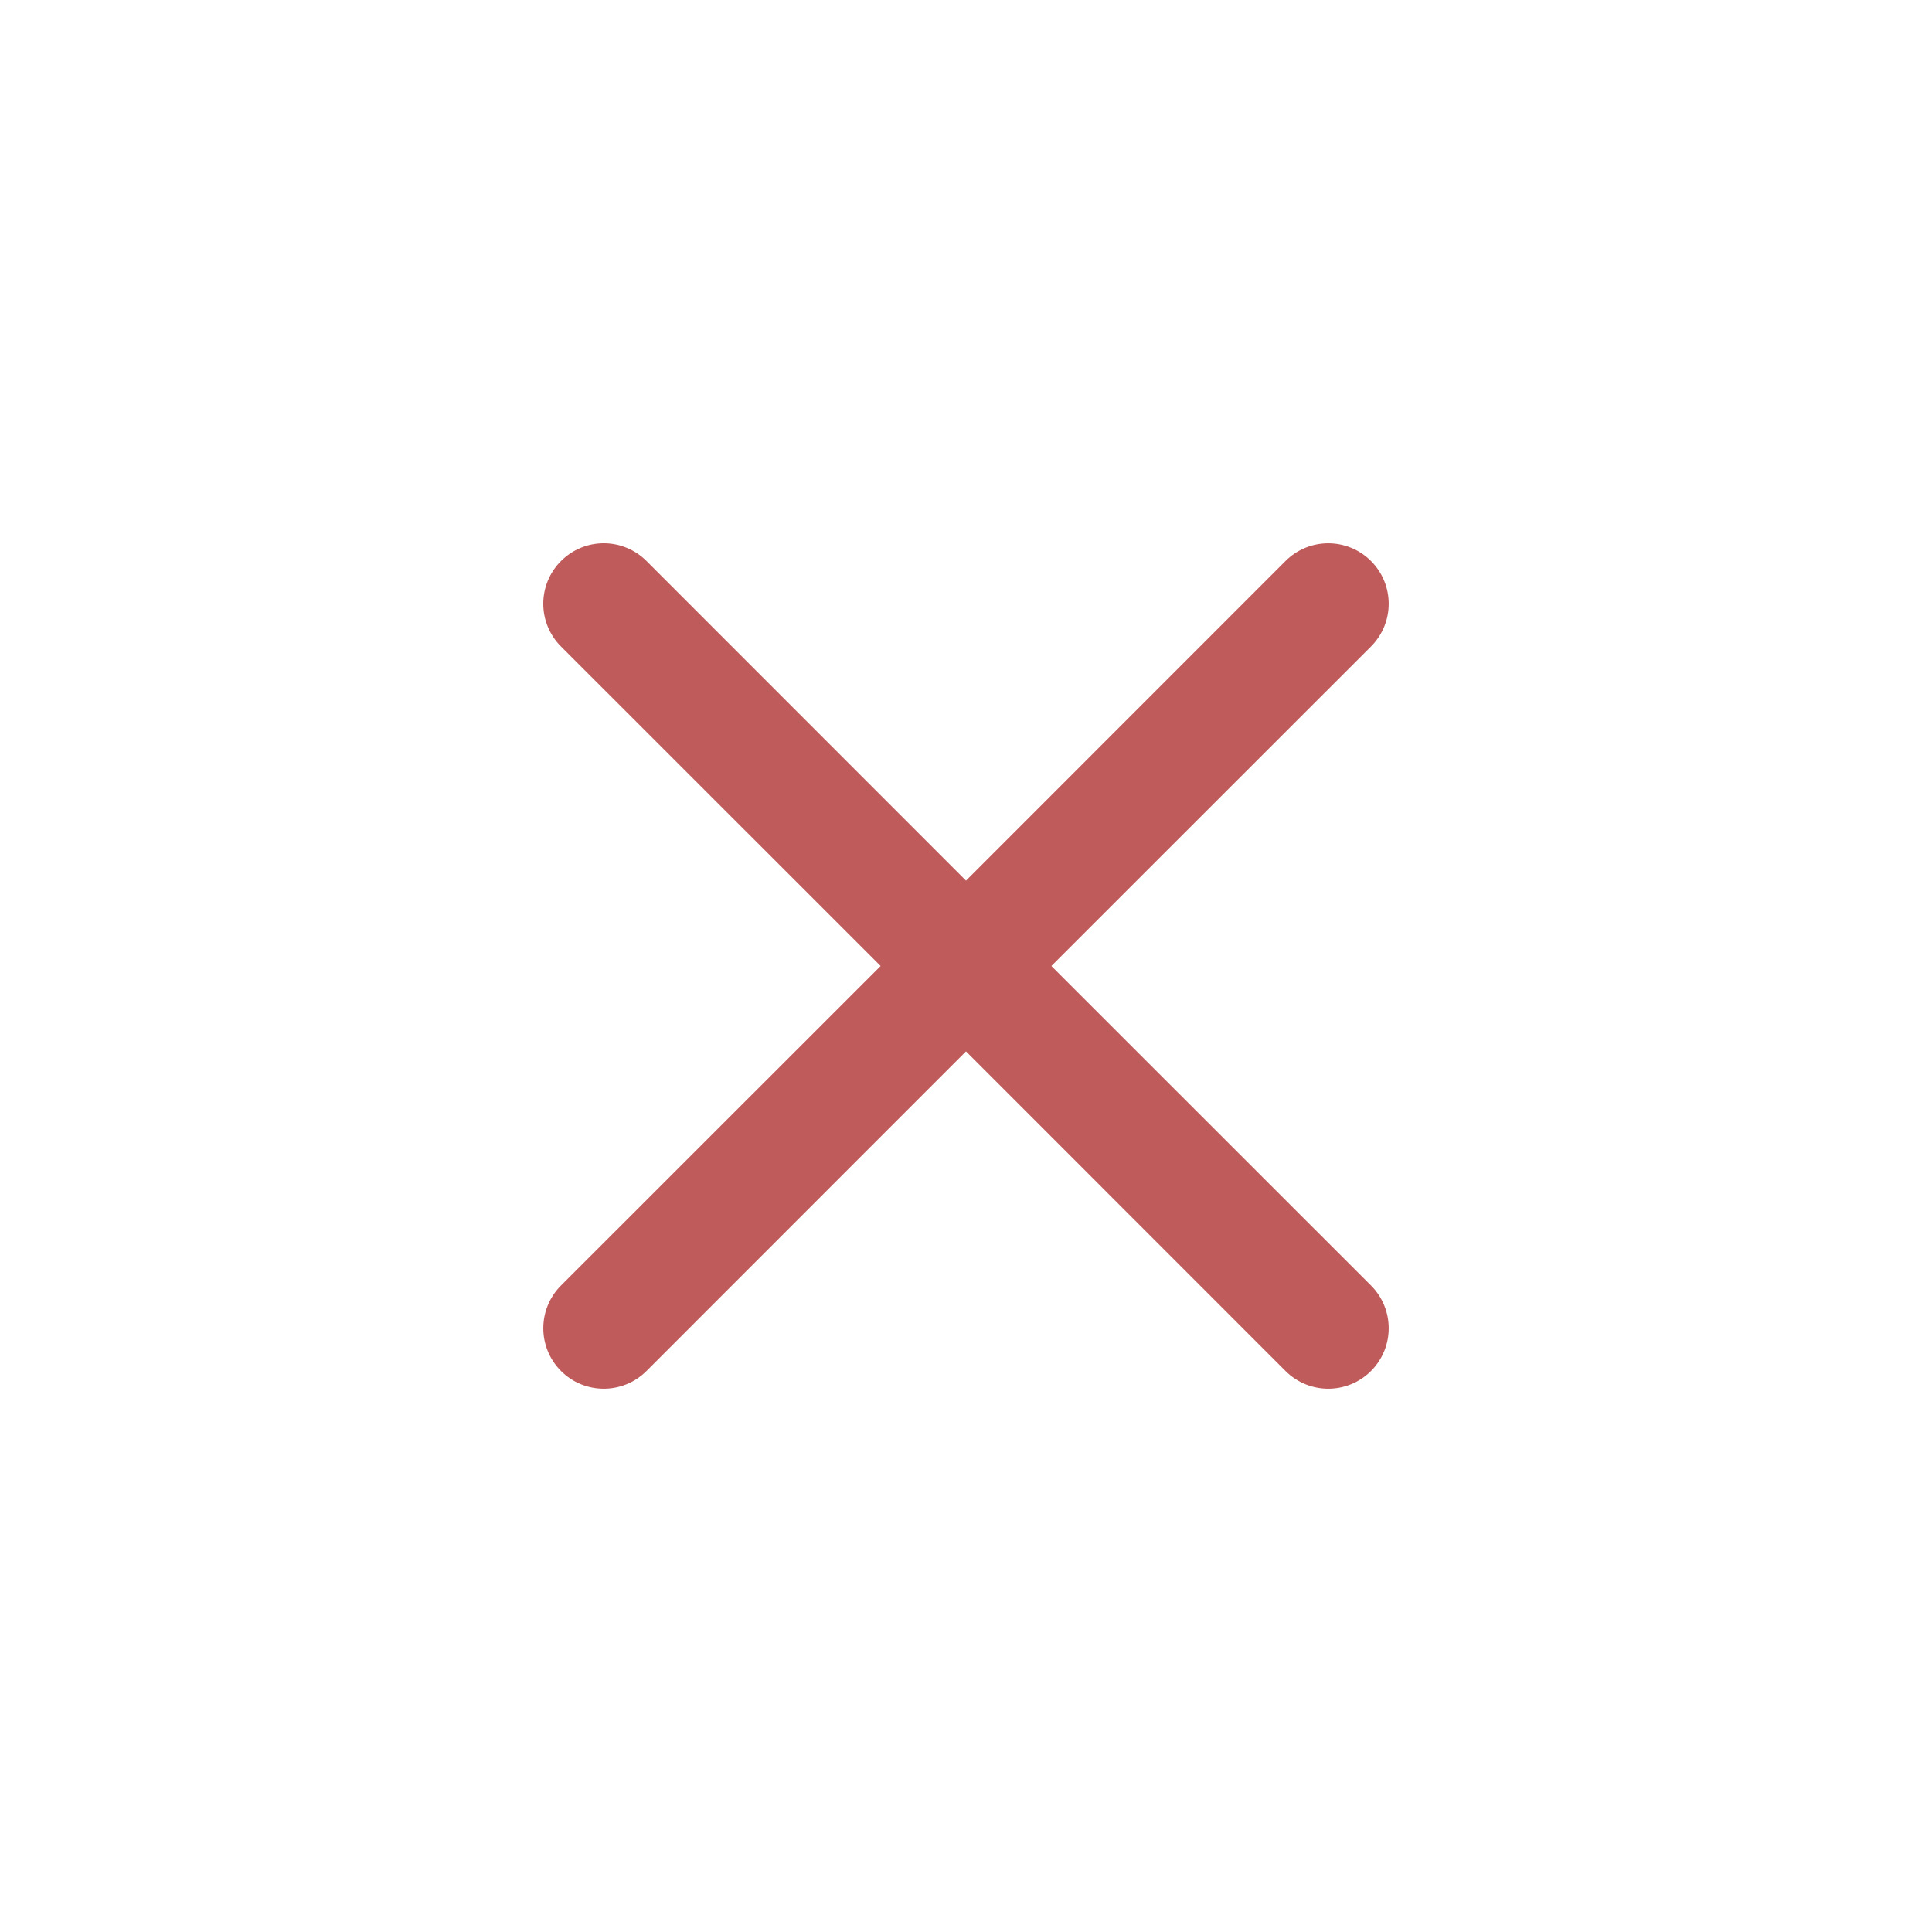
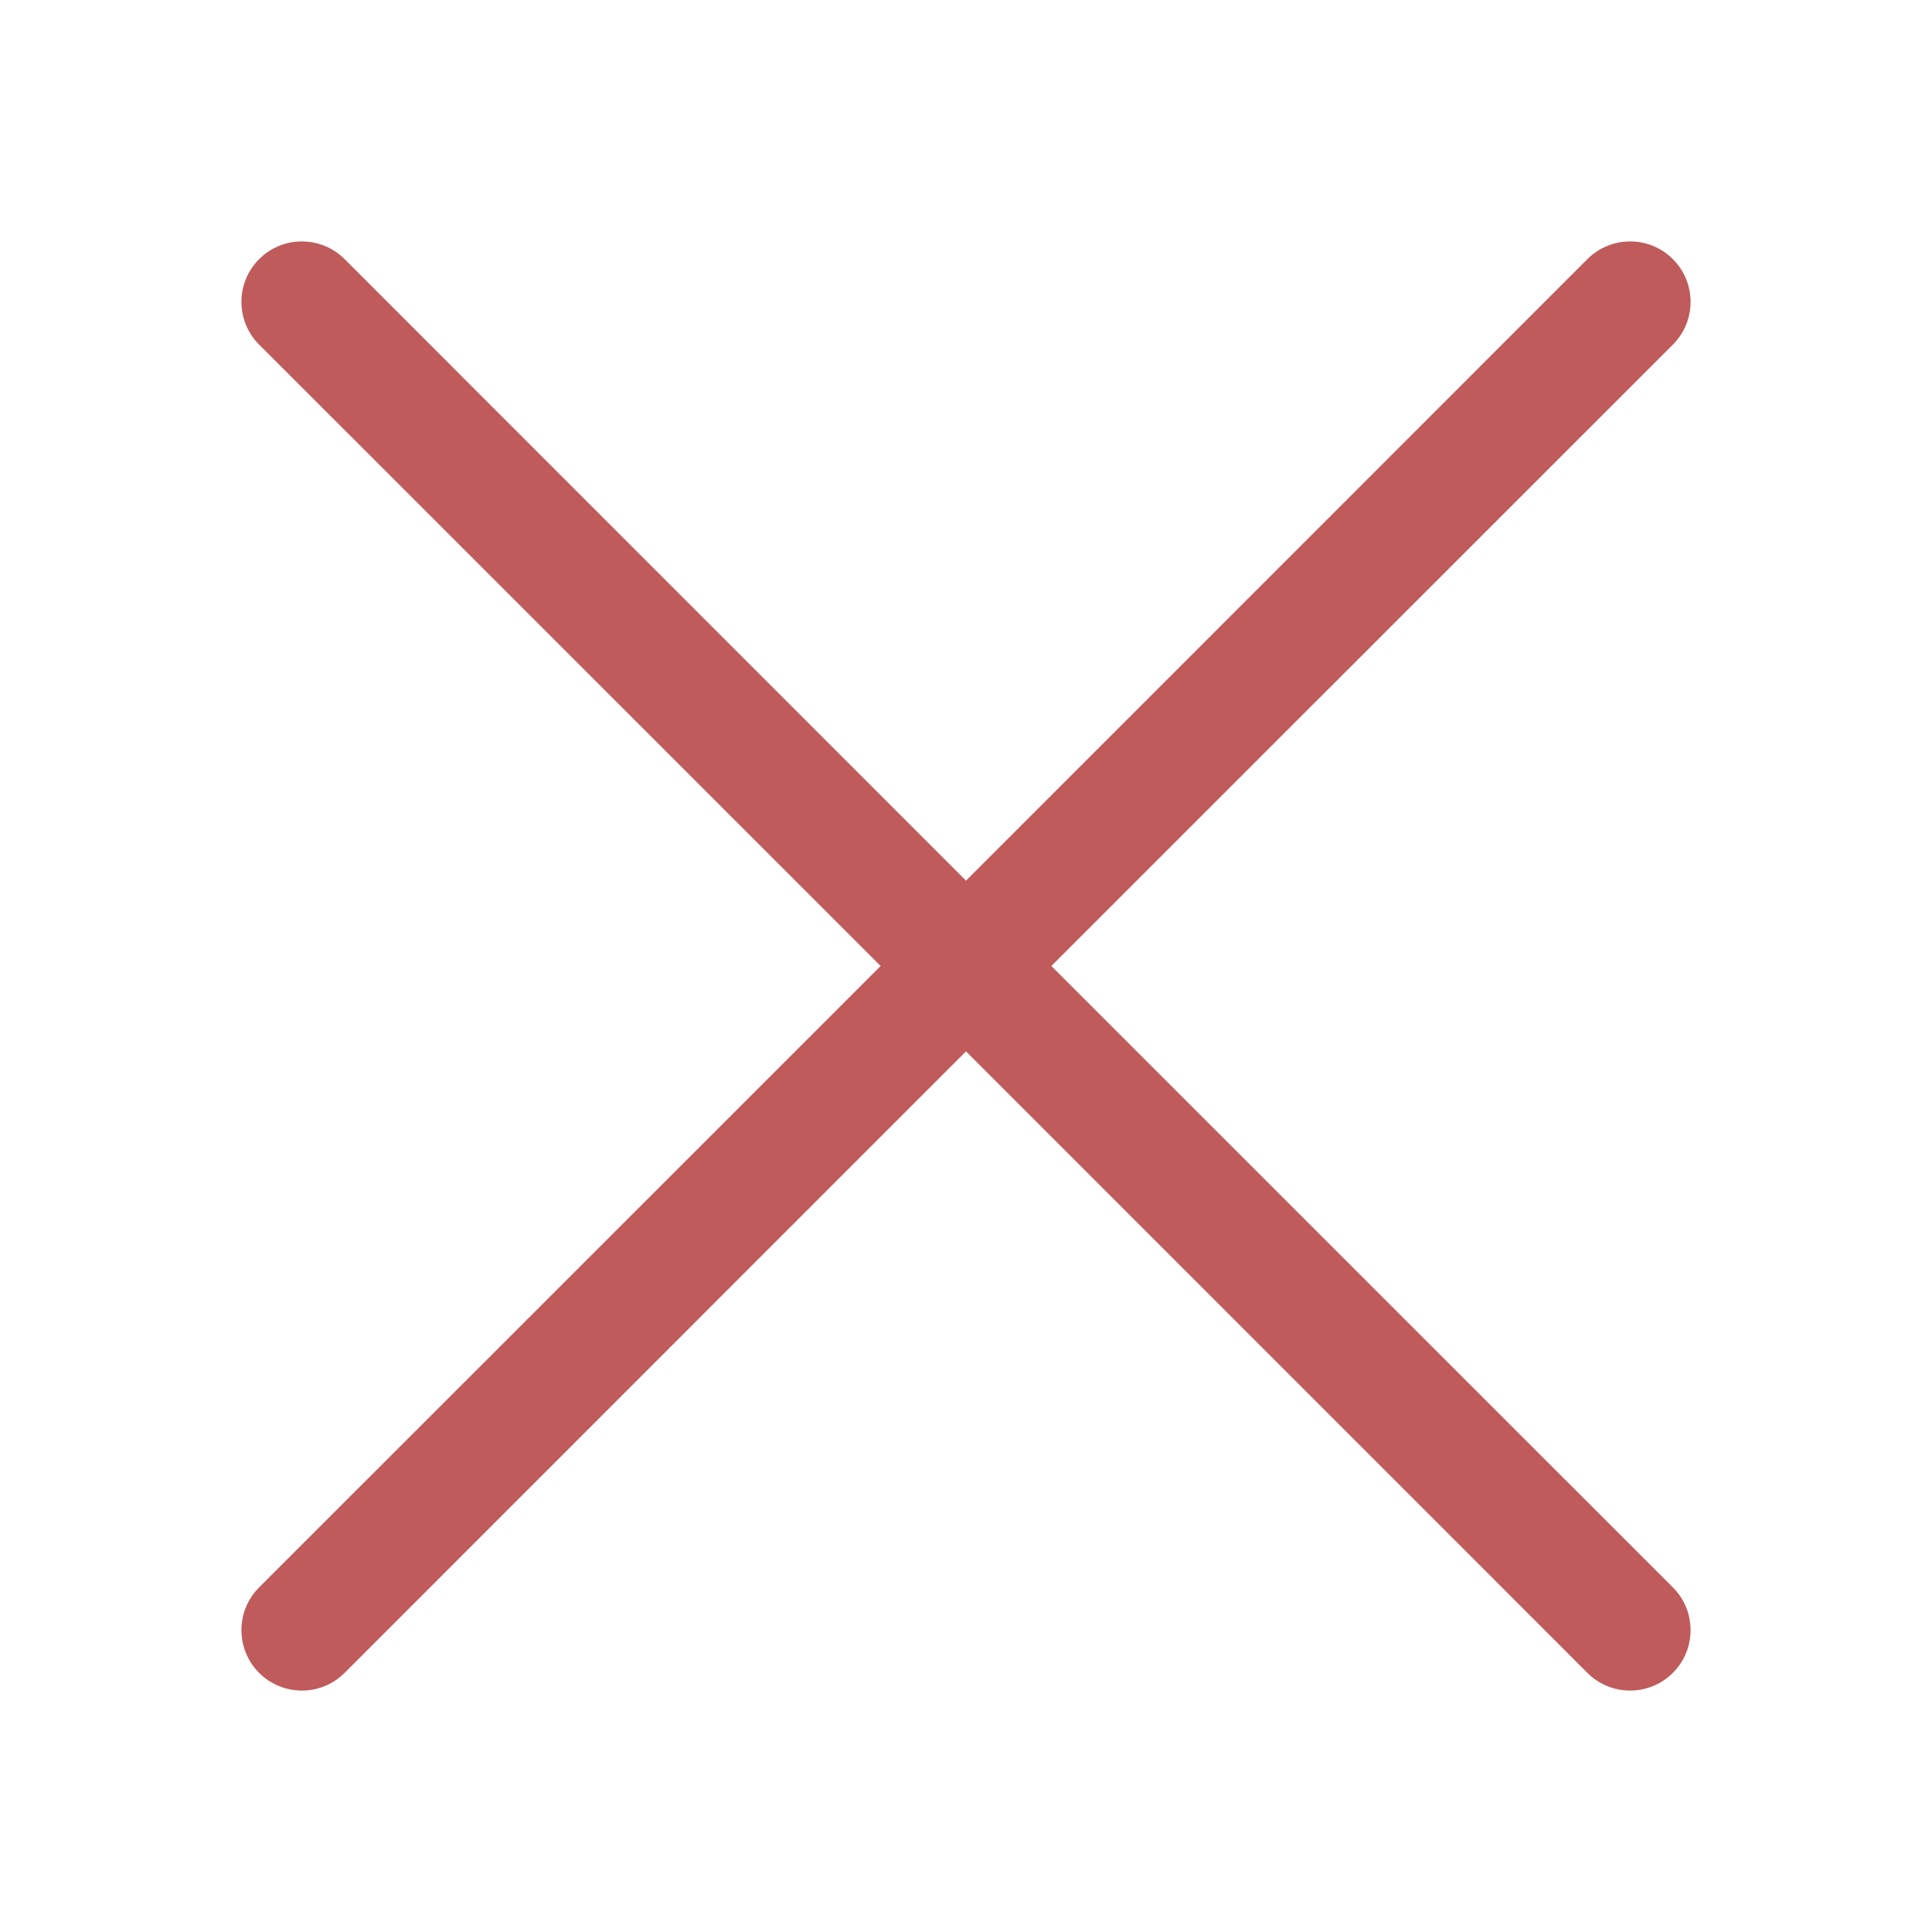
- <svg xmlns="http://www.w3.org/2000/svg" width="16" height="16" fill="#c05b5b" class="bi bi-x" viewBox="0 0 16 16">
-   <path d="M4.646 4.646a.5.5 0 0 1 .708 0L8 7.293l2.646-2.647a.5.5 0 0 1 .708.708L8.707 8l2.647 2.646a.5.5 0 0 1-.708.708L8 8.707l-2.646 2.647a.5.5 0 0 1-.708-.708L7.293 8 4.646 5.354a.5.5 0 0 1 0-.708" />
+ <svg xmlns="http://www.w3.org/2000/svg" width="16" height="16" fill="#c05b5b" class="bi bi-x-lg" viewBox="0 0 16 16">
+   <path d="M2.146 2.854a.5.5 0 1 1 .708-.708L8 7.293l5.146-5.147a.5.5 0 0 1 .708.708L8.707 8l5.147 5.146a.5.5 0 0 1-.708.708L8 8.707l-5.146 5.147a.5.5 0 0 1-.708-.708L7.293 8z" />
</svg>
